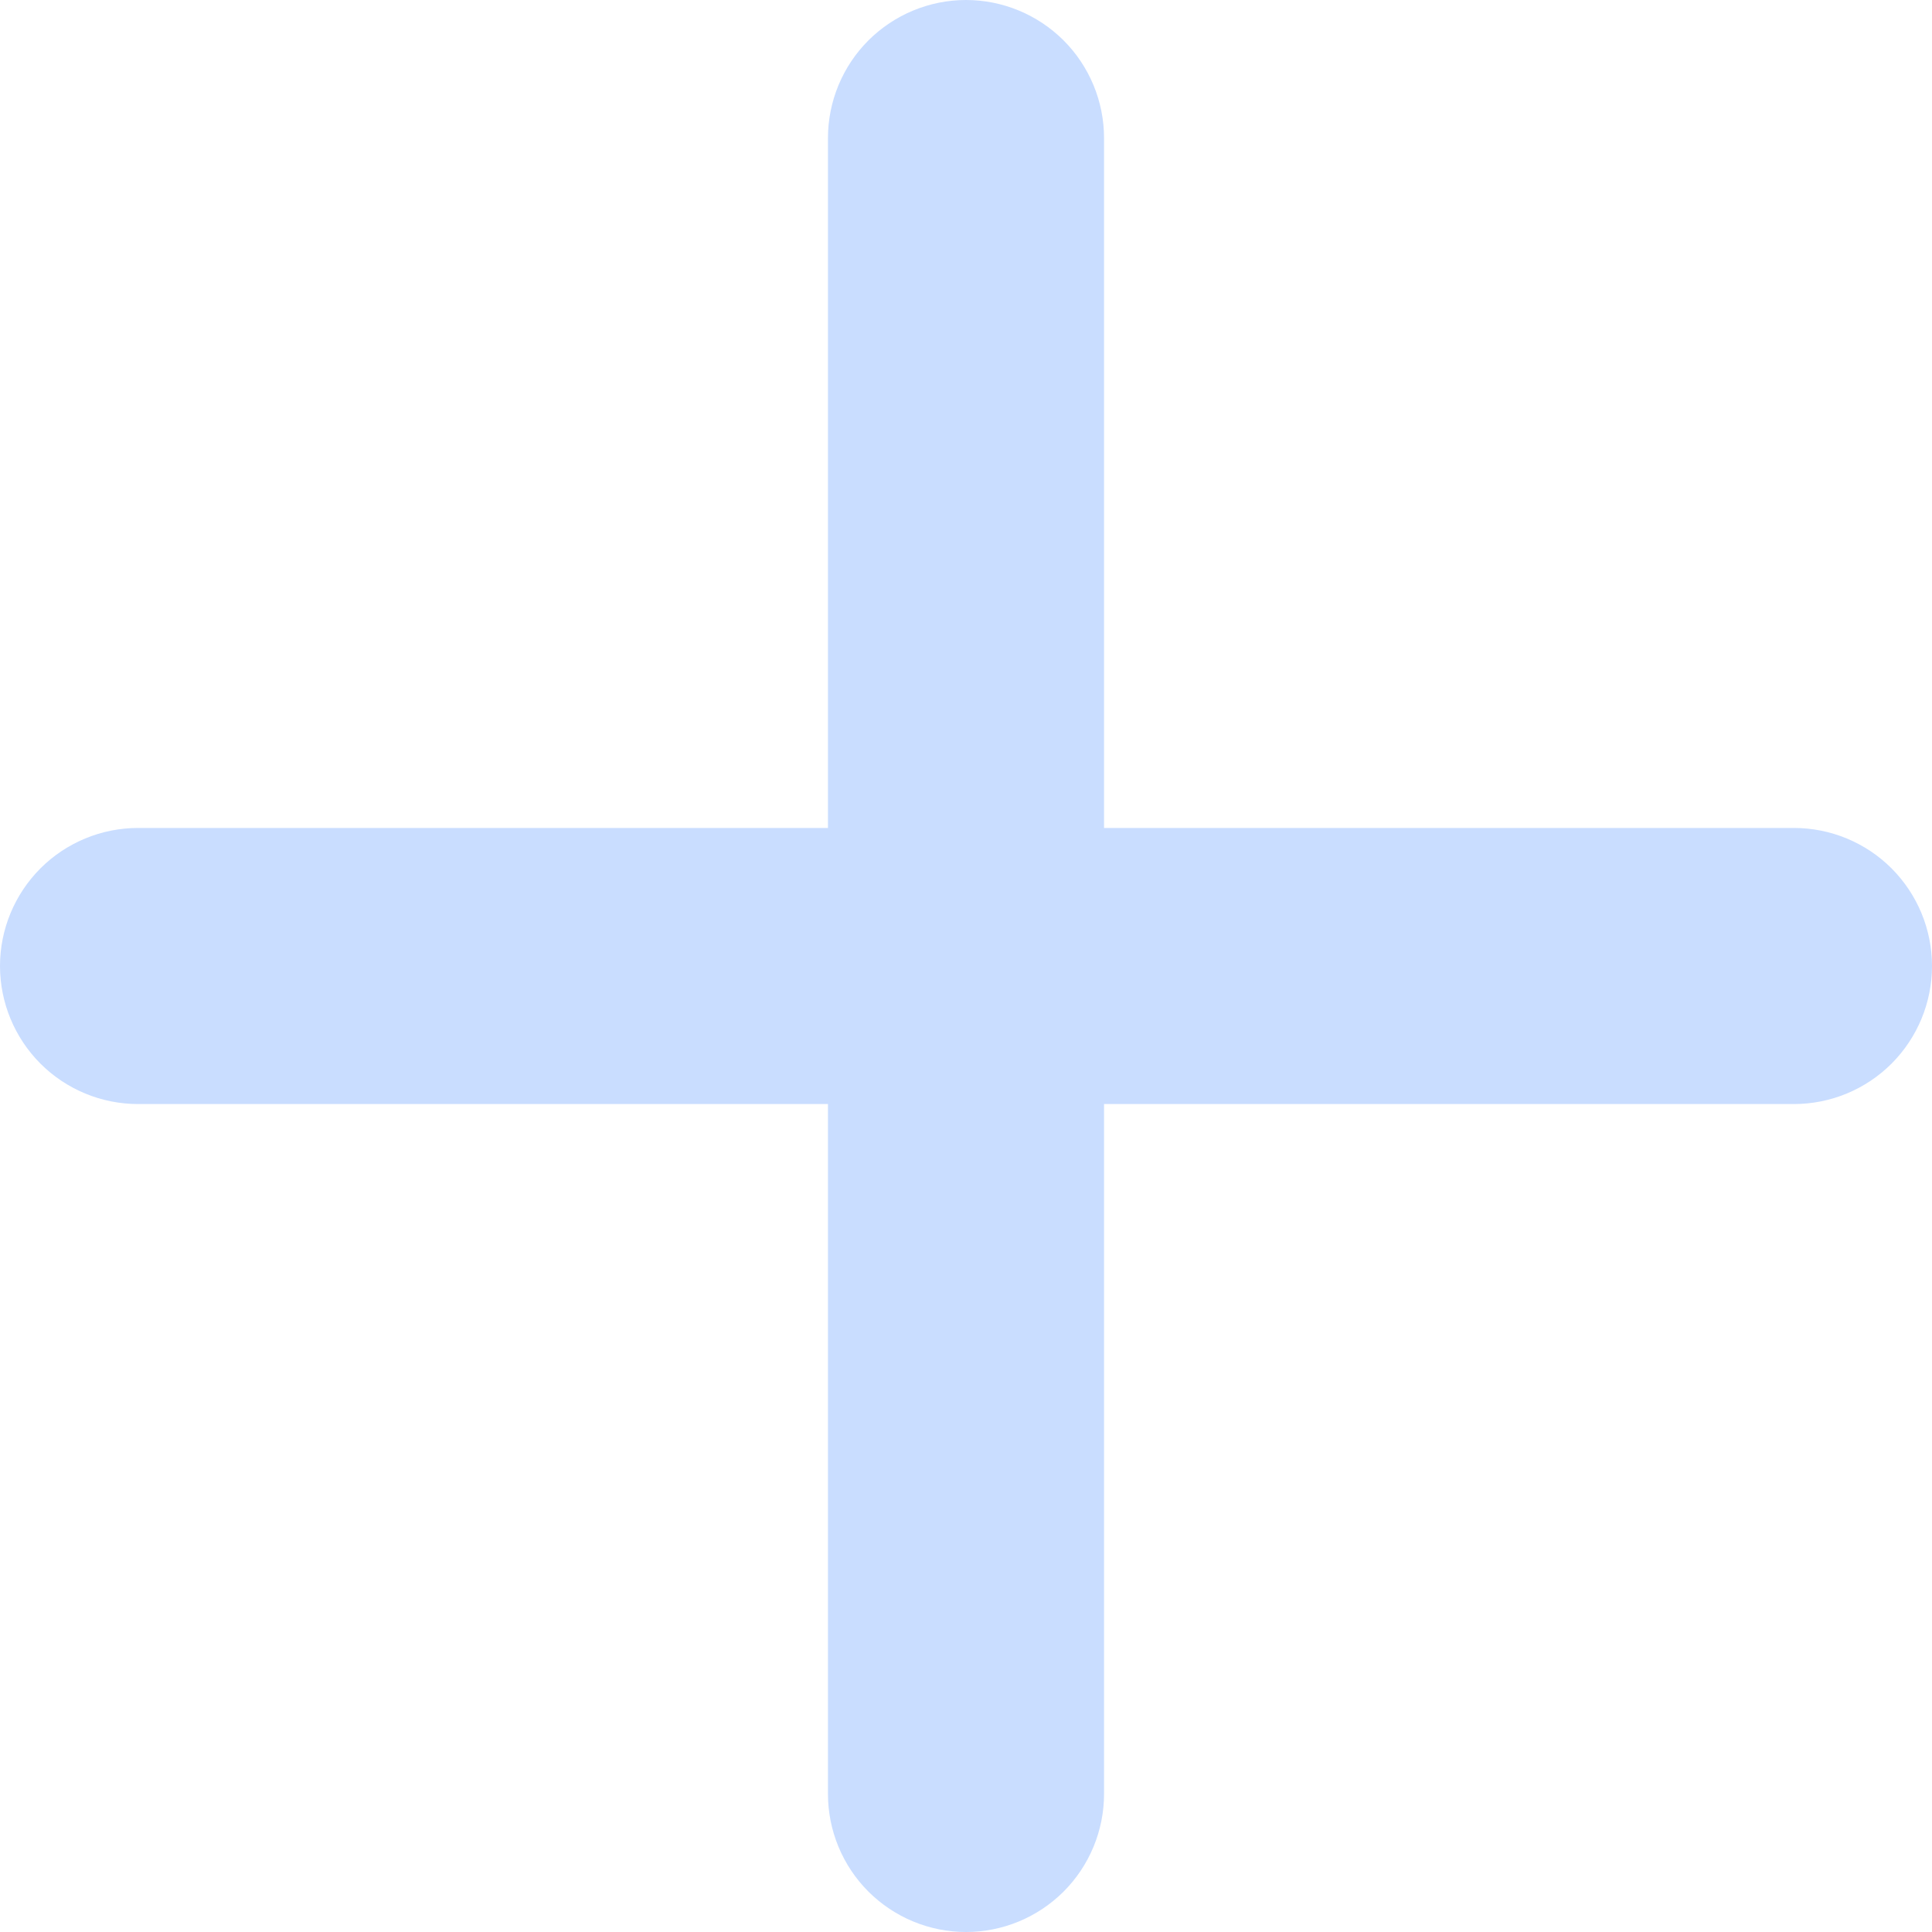
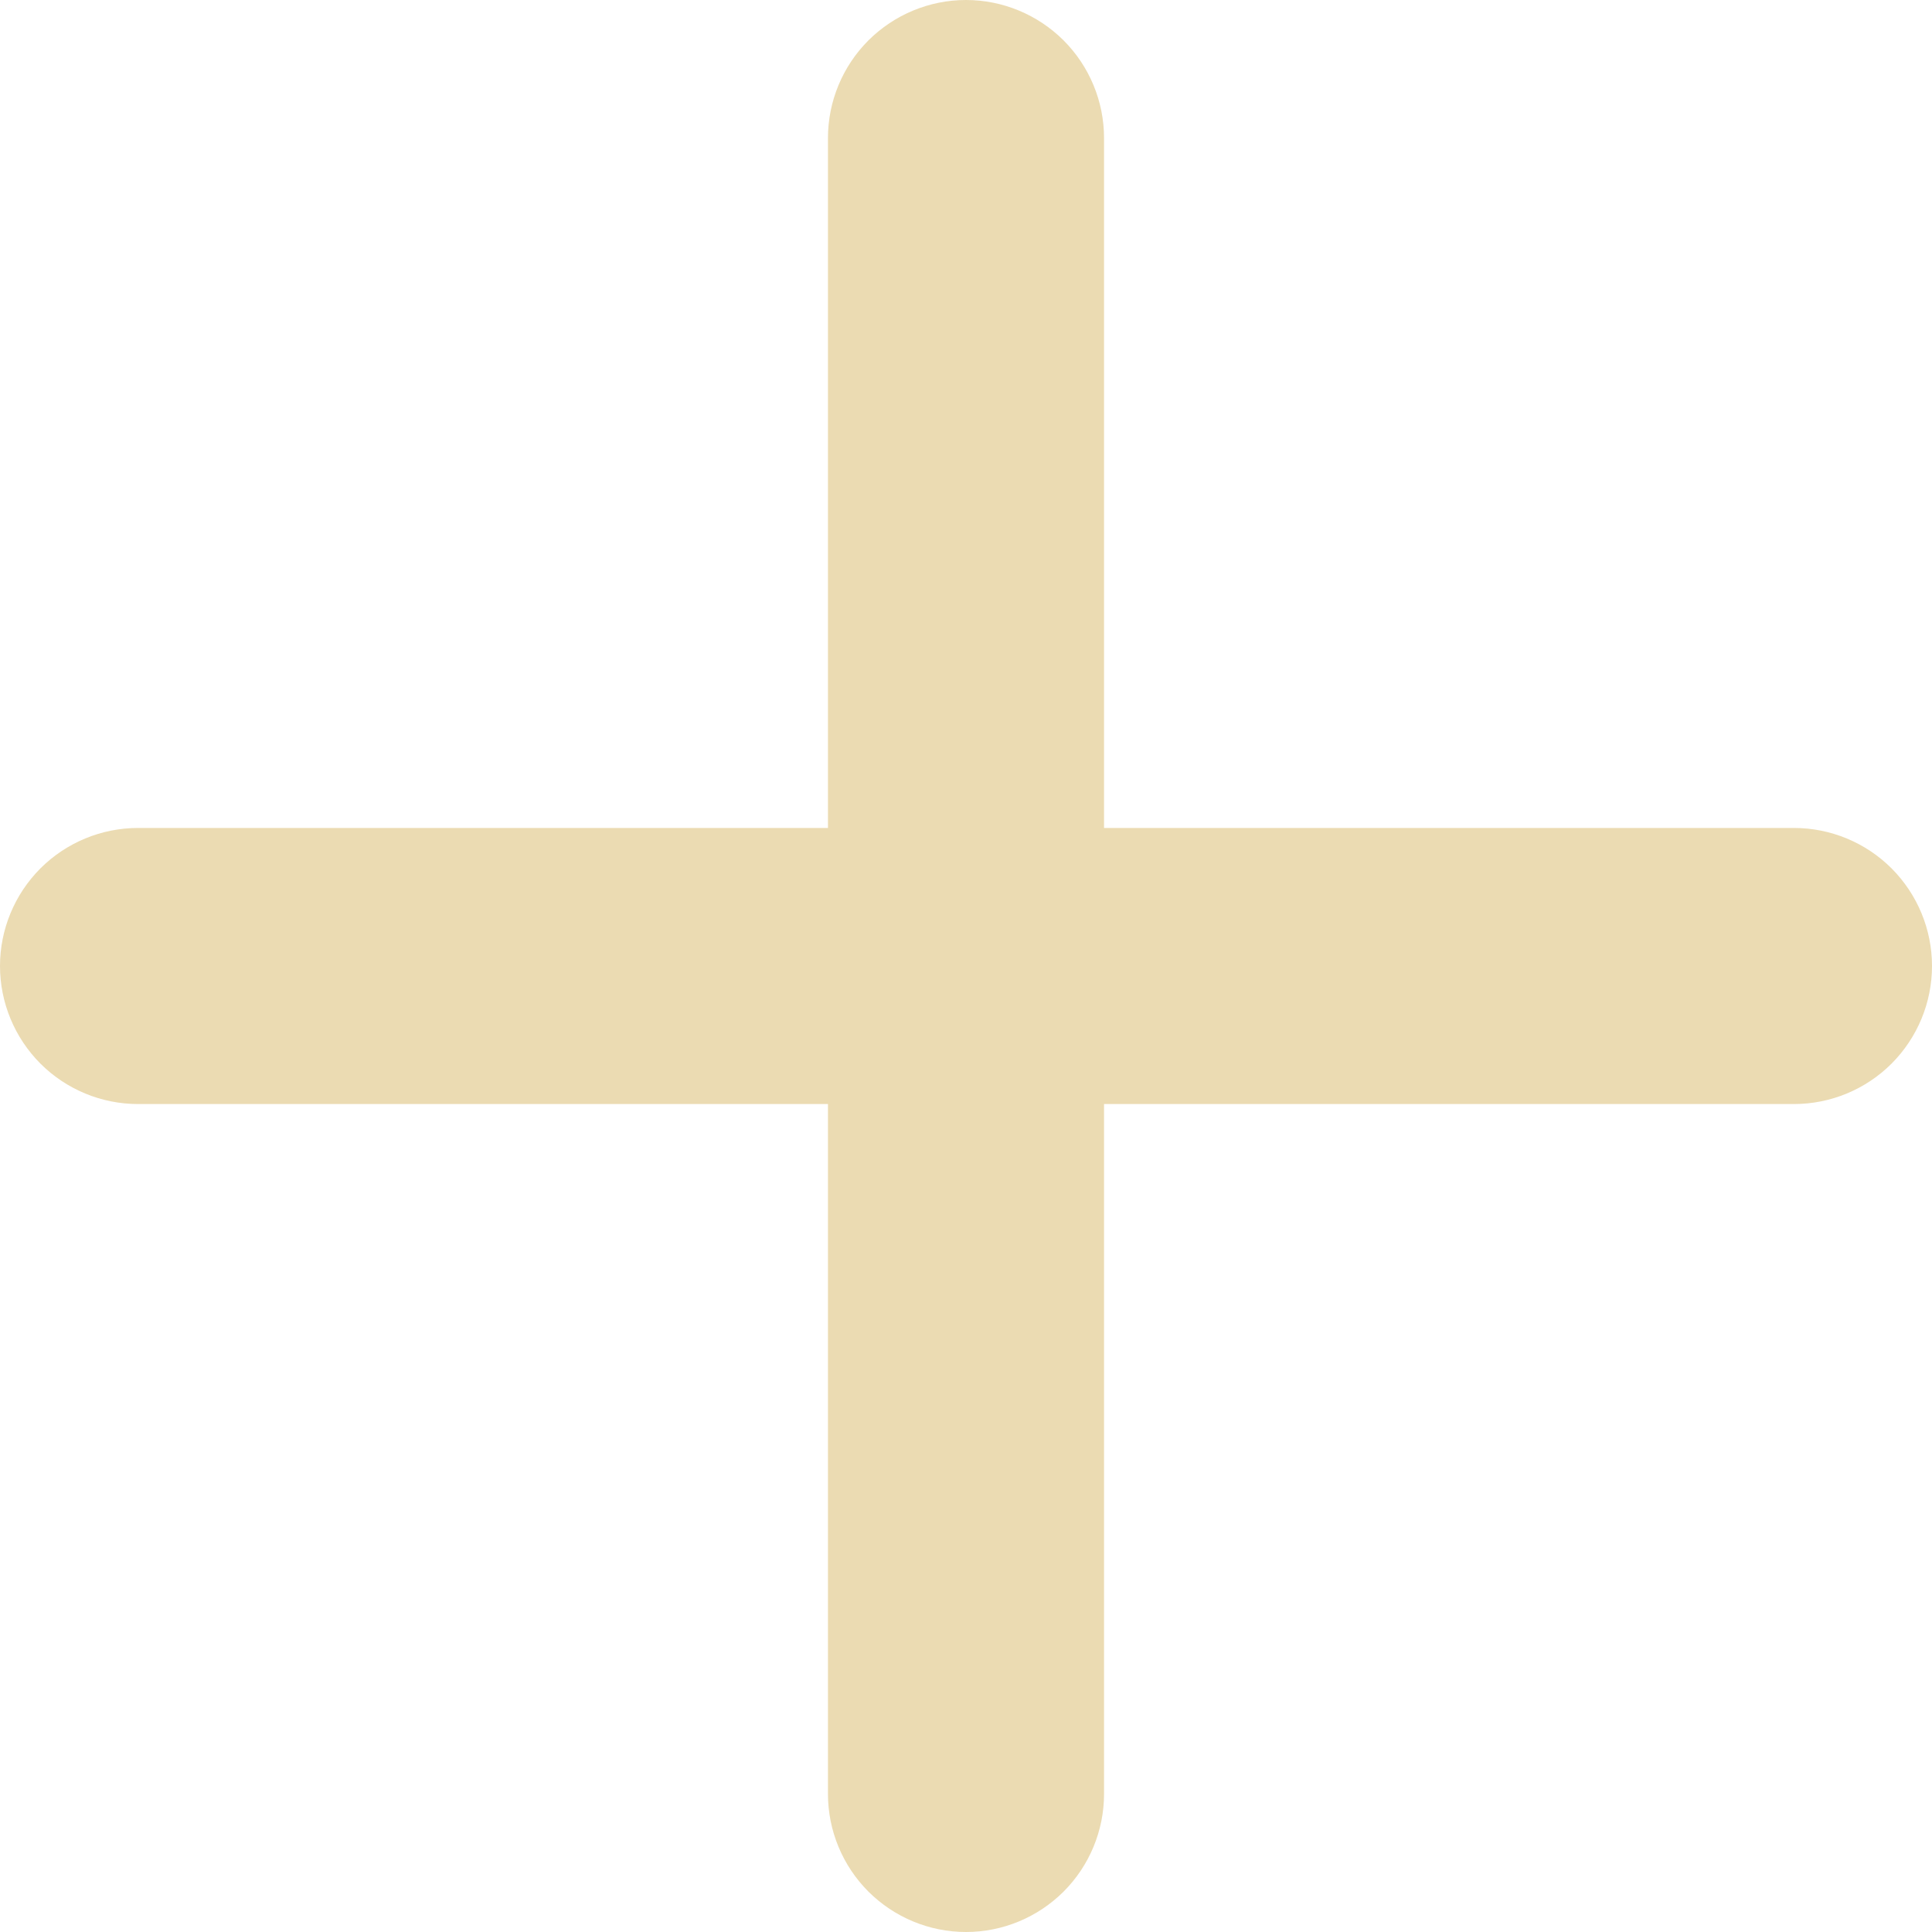
<svg xmlns="http://www.w3.org/2000/svg" width="20" height="20" viewBox="0 0 20 20" fill="none">
-   <path d="M18.571 11.429H11.429V18.571C11.429 18.95 11.278 19.314 11.01 19.582C10.742 19.849 10.379 20 10 20C9.621 20 9.258 19.849 8.99 19.582C8.722 19.314 8.571 18.95 8.571 18.571V11.429H1.429C1.05 11.429 0.686 11.278 0.418 11.01C0.151 10.742 0 10.379 0 10C0 9.621 0.151 9.258 0.418 8.99C0.686 8.722 1.05 8.571 1.429 8.571H8.571V1.429C8.571 1.05 8.722 0.686 8.99 0.418C9.258 0.151 9.621 0 10 0C10.379 0 10.742 0.151 11.01 0.418C11.278 0.686 11.429 1.05 11.429 1.429V8.571H18.571C18.95 8.571 19.314 8.722 19.582 8.99C19.849 9.258 20 9.621 20 10C20 10.379 19.849 10.742 19.582 11.01C19.314 11.278 18.95 11.429 18.571 11.429Z" fill="#C9DDFF" />
+   <path d="M18.571 11.429H11.429V18.571C11.429 18.95 11.278 19.314 11.01 19.582C10.742 19.849 10.379 20 10 20C9.621 20 9.258 19.849 8.99 19.582C8.722 19.314 8.571 18.95 8.571 18.571V11.429H1.429C1.05 11.429 0.686 11.278 0.418 11.01C0.151 10.742 0 10.379 0 10C0 9.621 0.151 9.258 0.418 8.99C0.686 8.722 1.05 8.571 1.429 8.571H8.571V1.429C8.571 1.05 8.722 0.686 8.99 0.418C9.258 0.151 9.621 0 10 0C10.379 0 10.742 0.151 11.01 0.418C11.278 0.686 11.429 1.05 11.429 1.429V8.571H18.571C18.95 8.571 19.314 8.722 19.582 8.99C19.849 9.258 20 9.621 20 10C20 10.379 19.849 10.742 19.582 11.01C19.314 11.278 18.95 11.429 18.571 11.429Z" fill="#ebdbb2" />
</svg>
